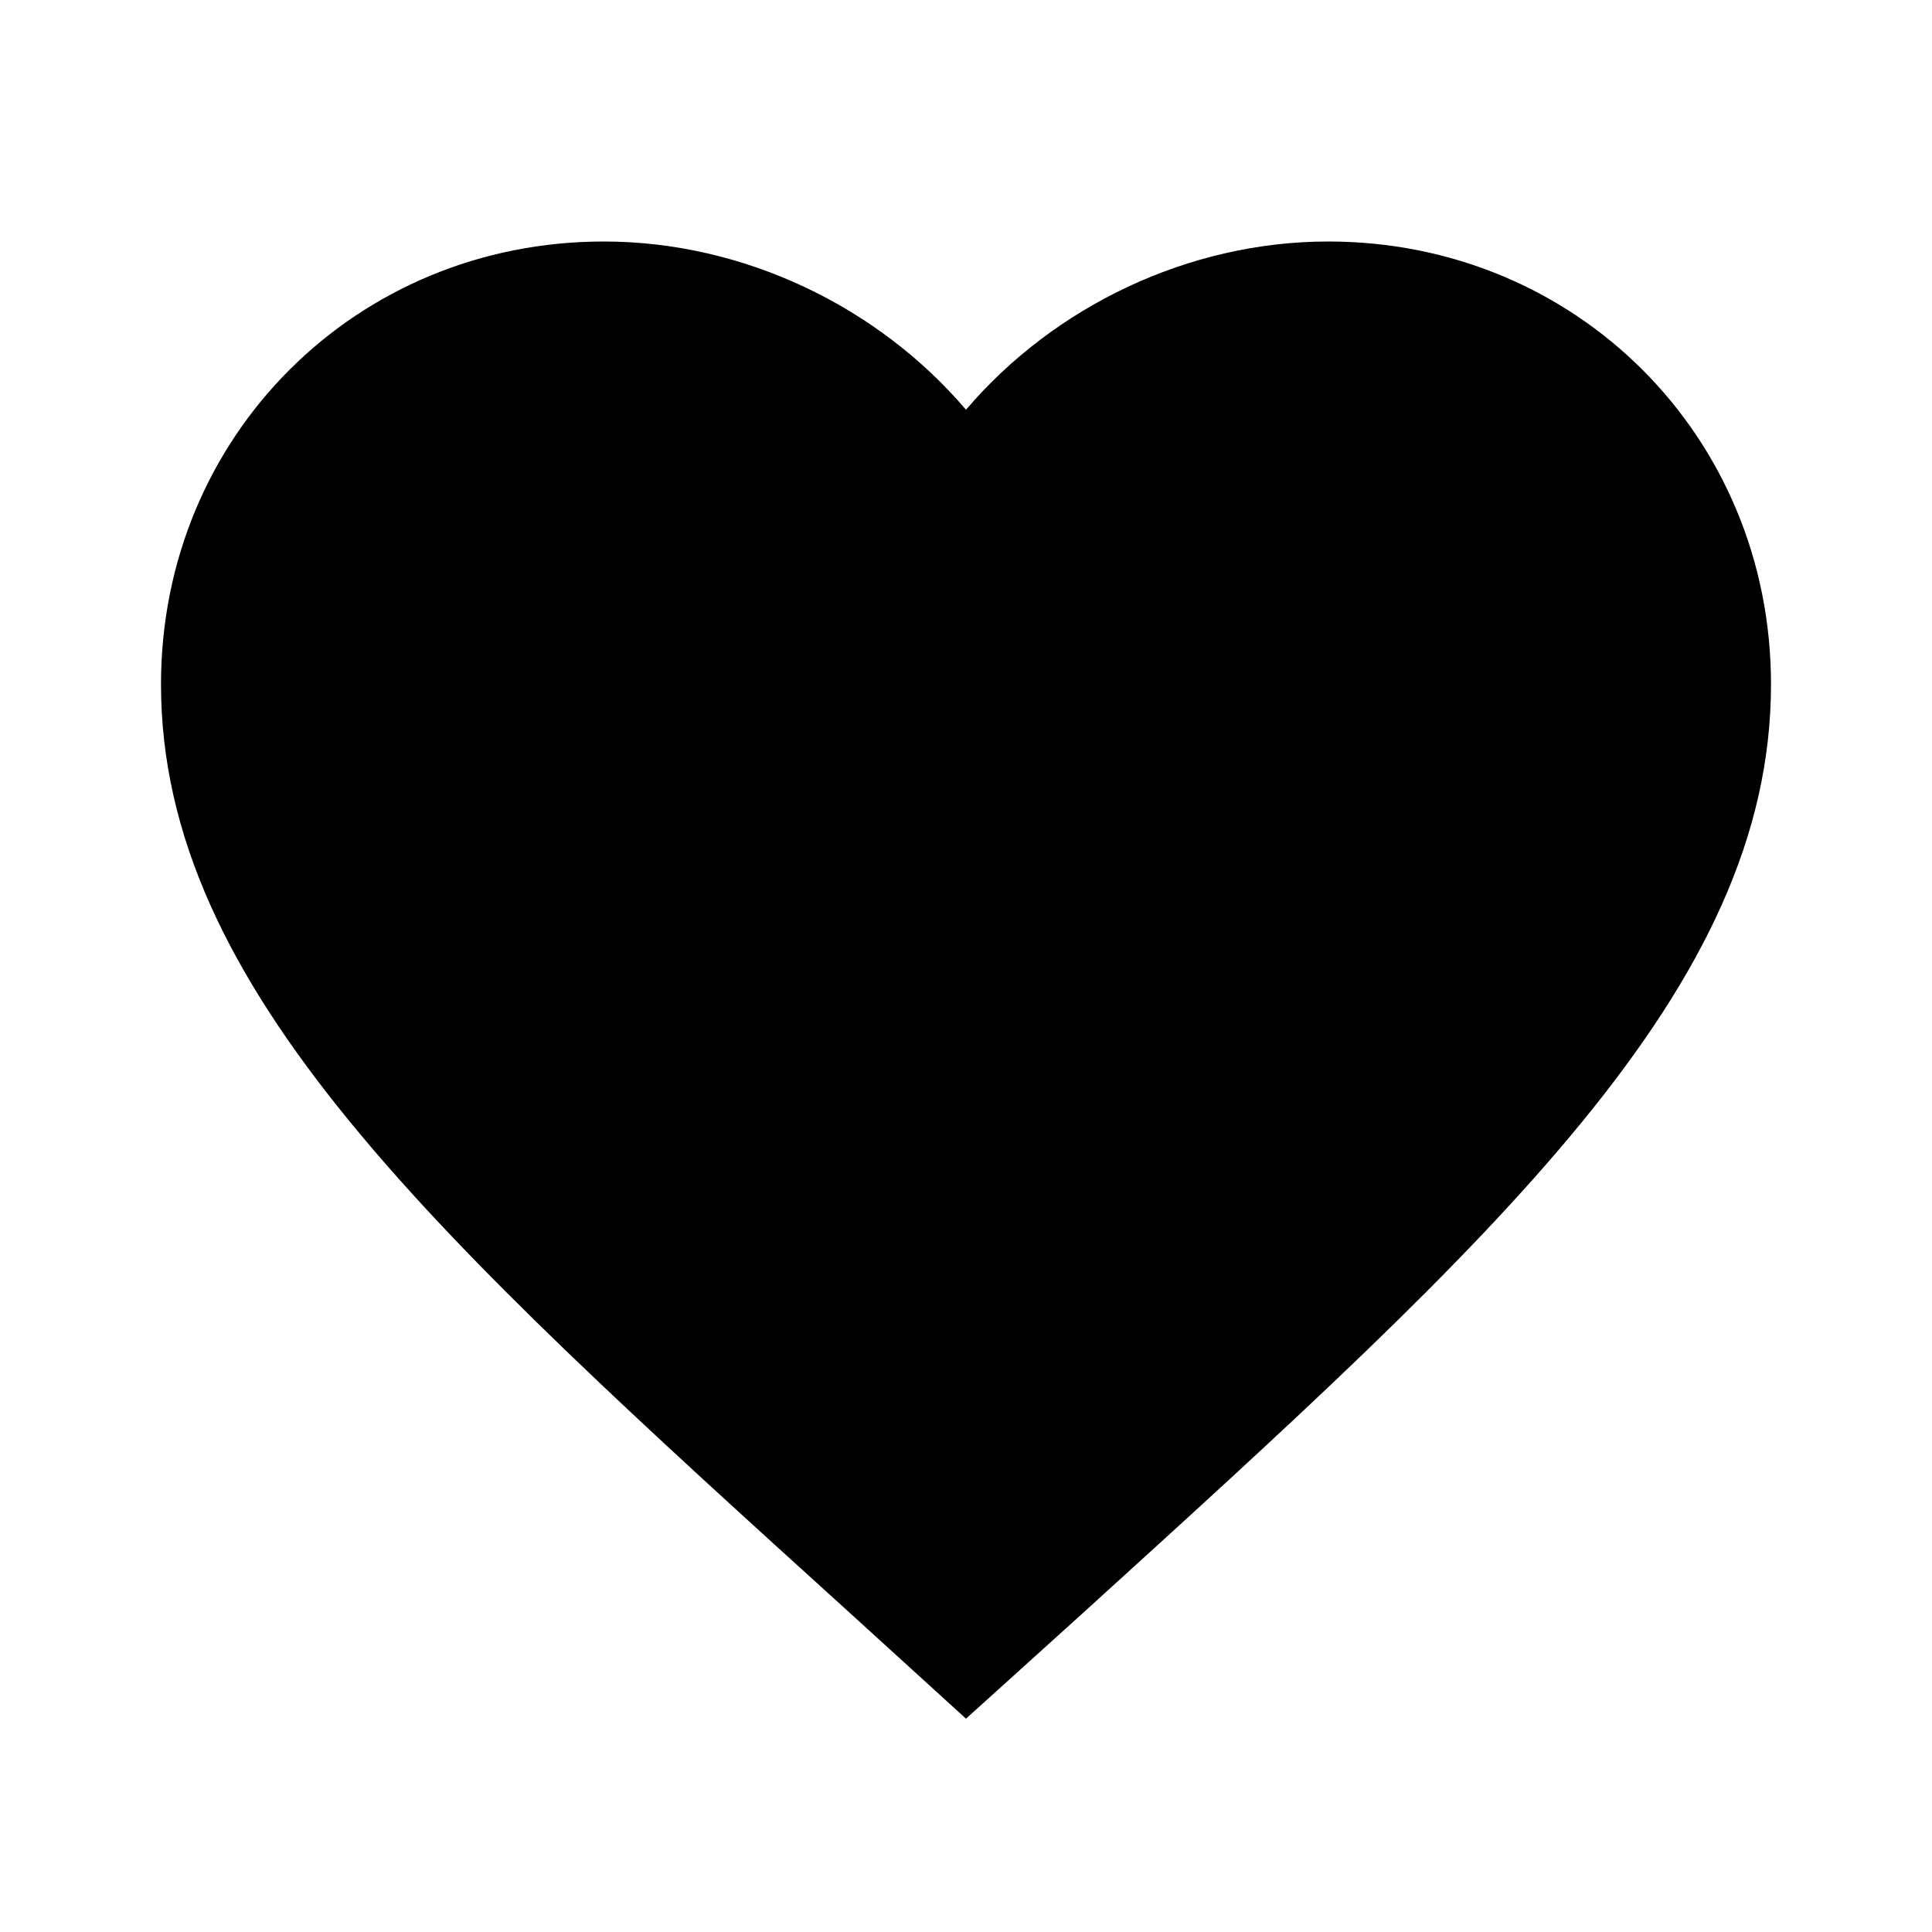
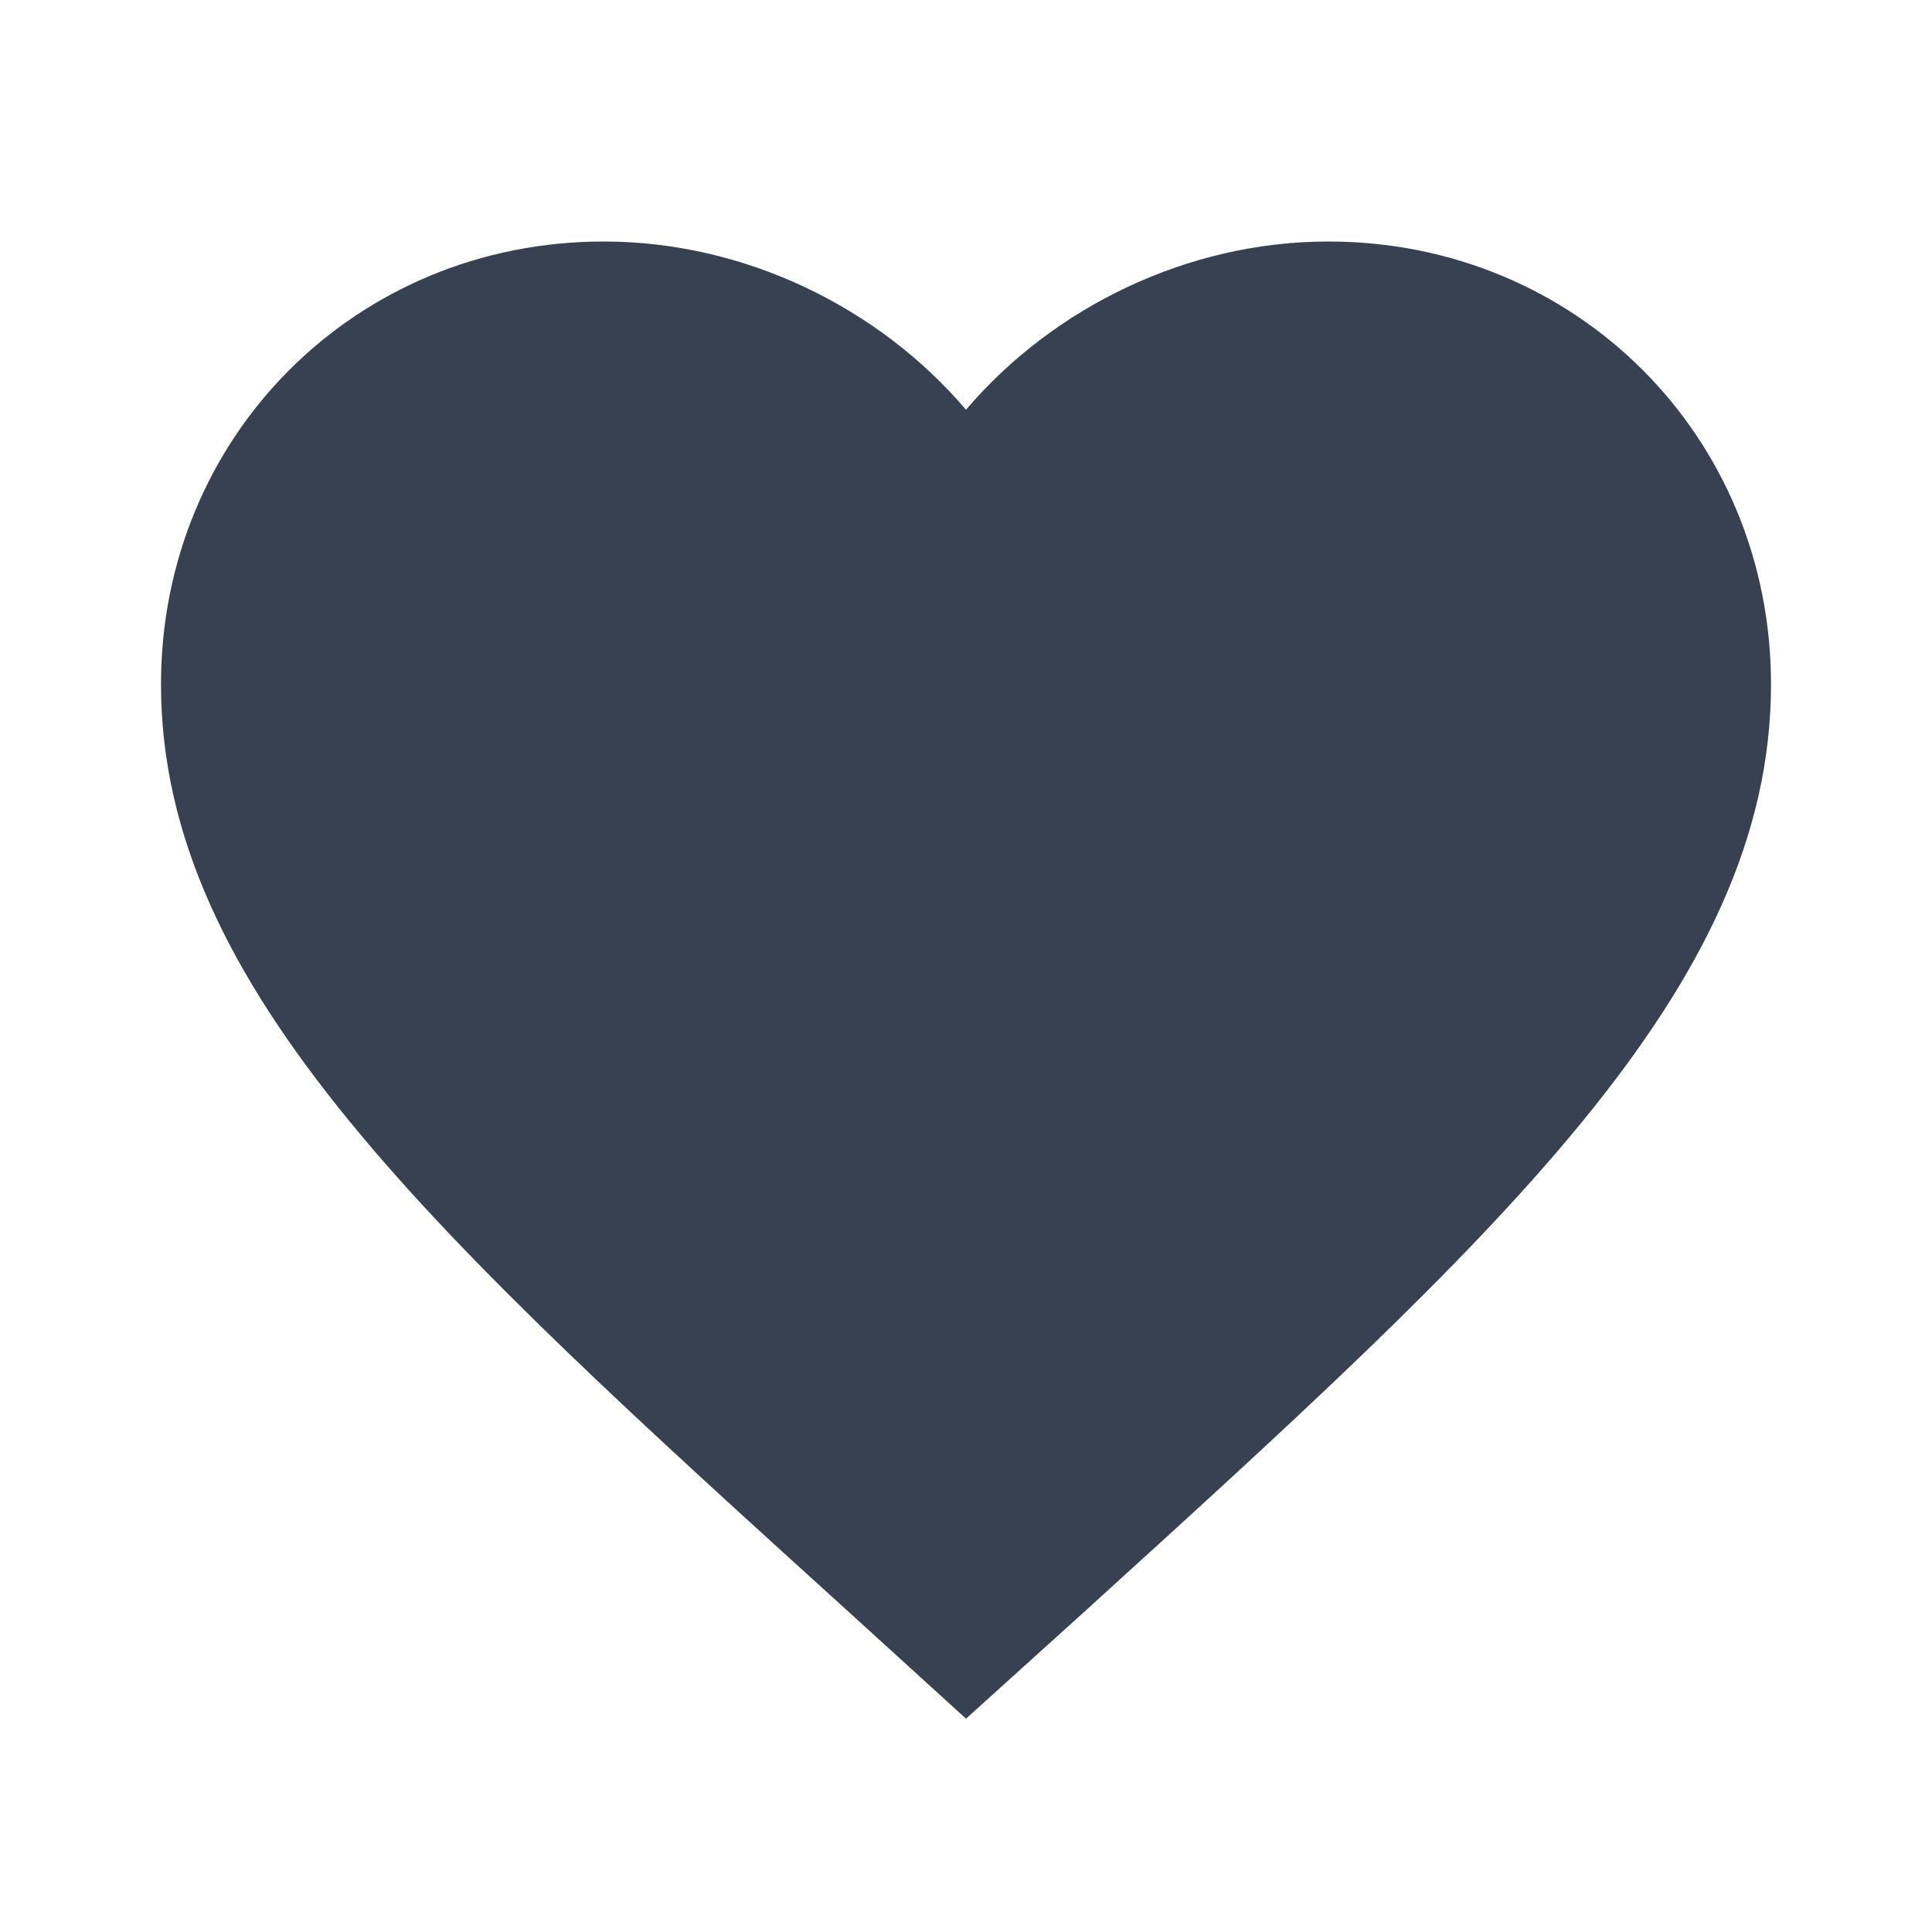
- <svg xmlns="http://www.w3.org/2000/svg" height="24px" viewBox="0 0 24 24" width="24px" fill="#000">
+ <svg xmlns="http://www.w3.org/2000/svg" height="24px" viewBox="0 0 24 24" width="24px" fill="#374151">
  <path d="M0 0h24v24H0z" fill="none" />
  <path d="M12 21.35l-1.45-1.32C5.4 15.36 2 12.28 2 8.5 2 5.42 4.42 3 7.5 3c1.74 0 3.41.81 4.5 2.09C13.09 3.81 14.76 3 16.5 3 19.58 3 22 5.42 22 8.5c0 3.78-3.4 6.86-8.55 11.54L12 21.35z" />
</svg>
